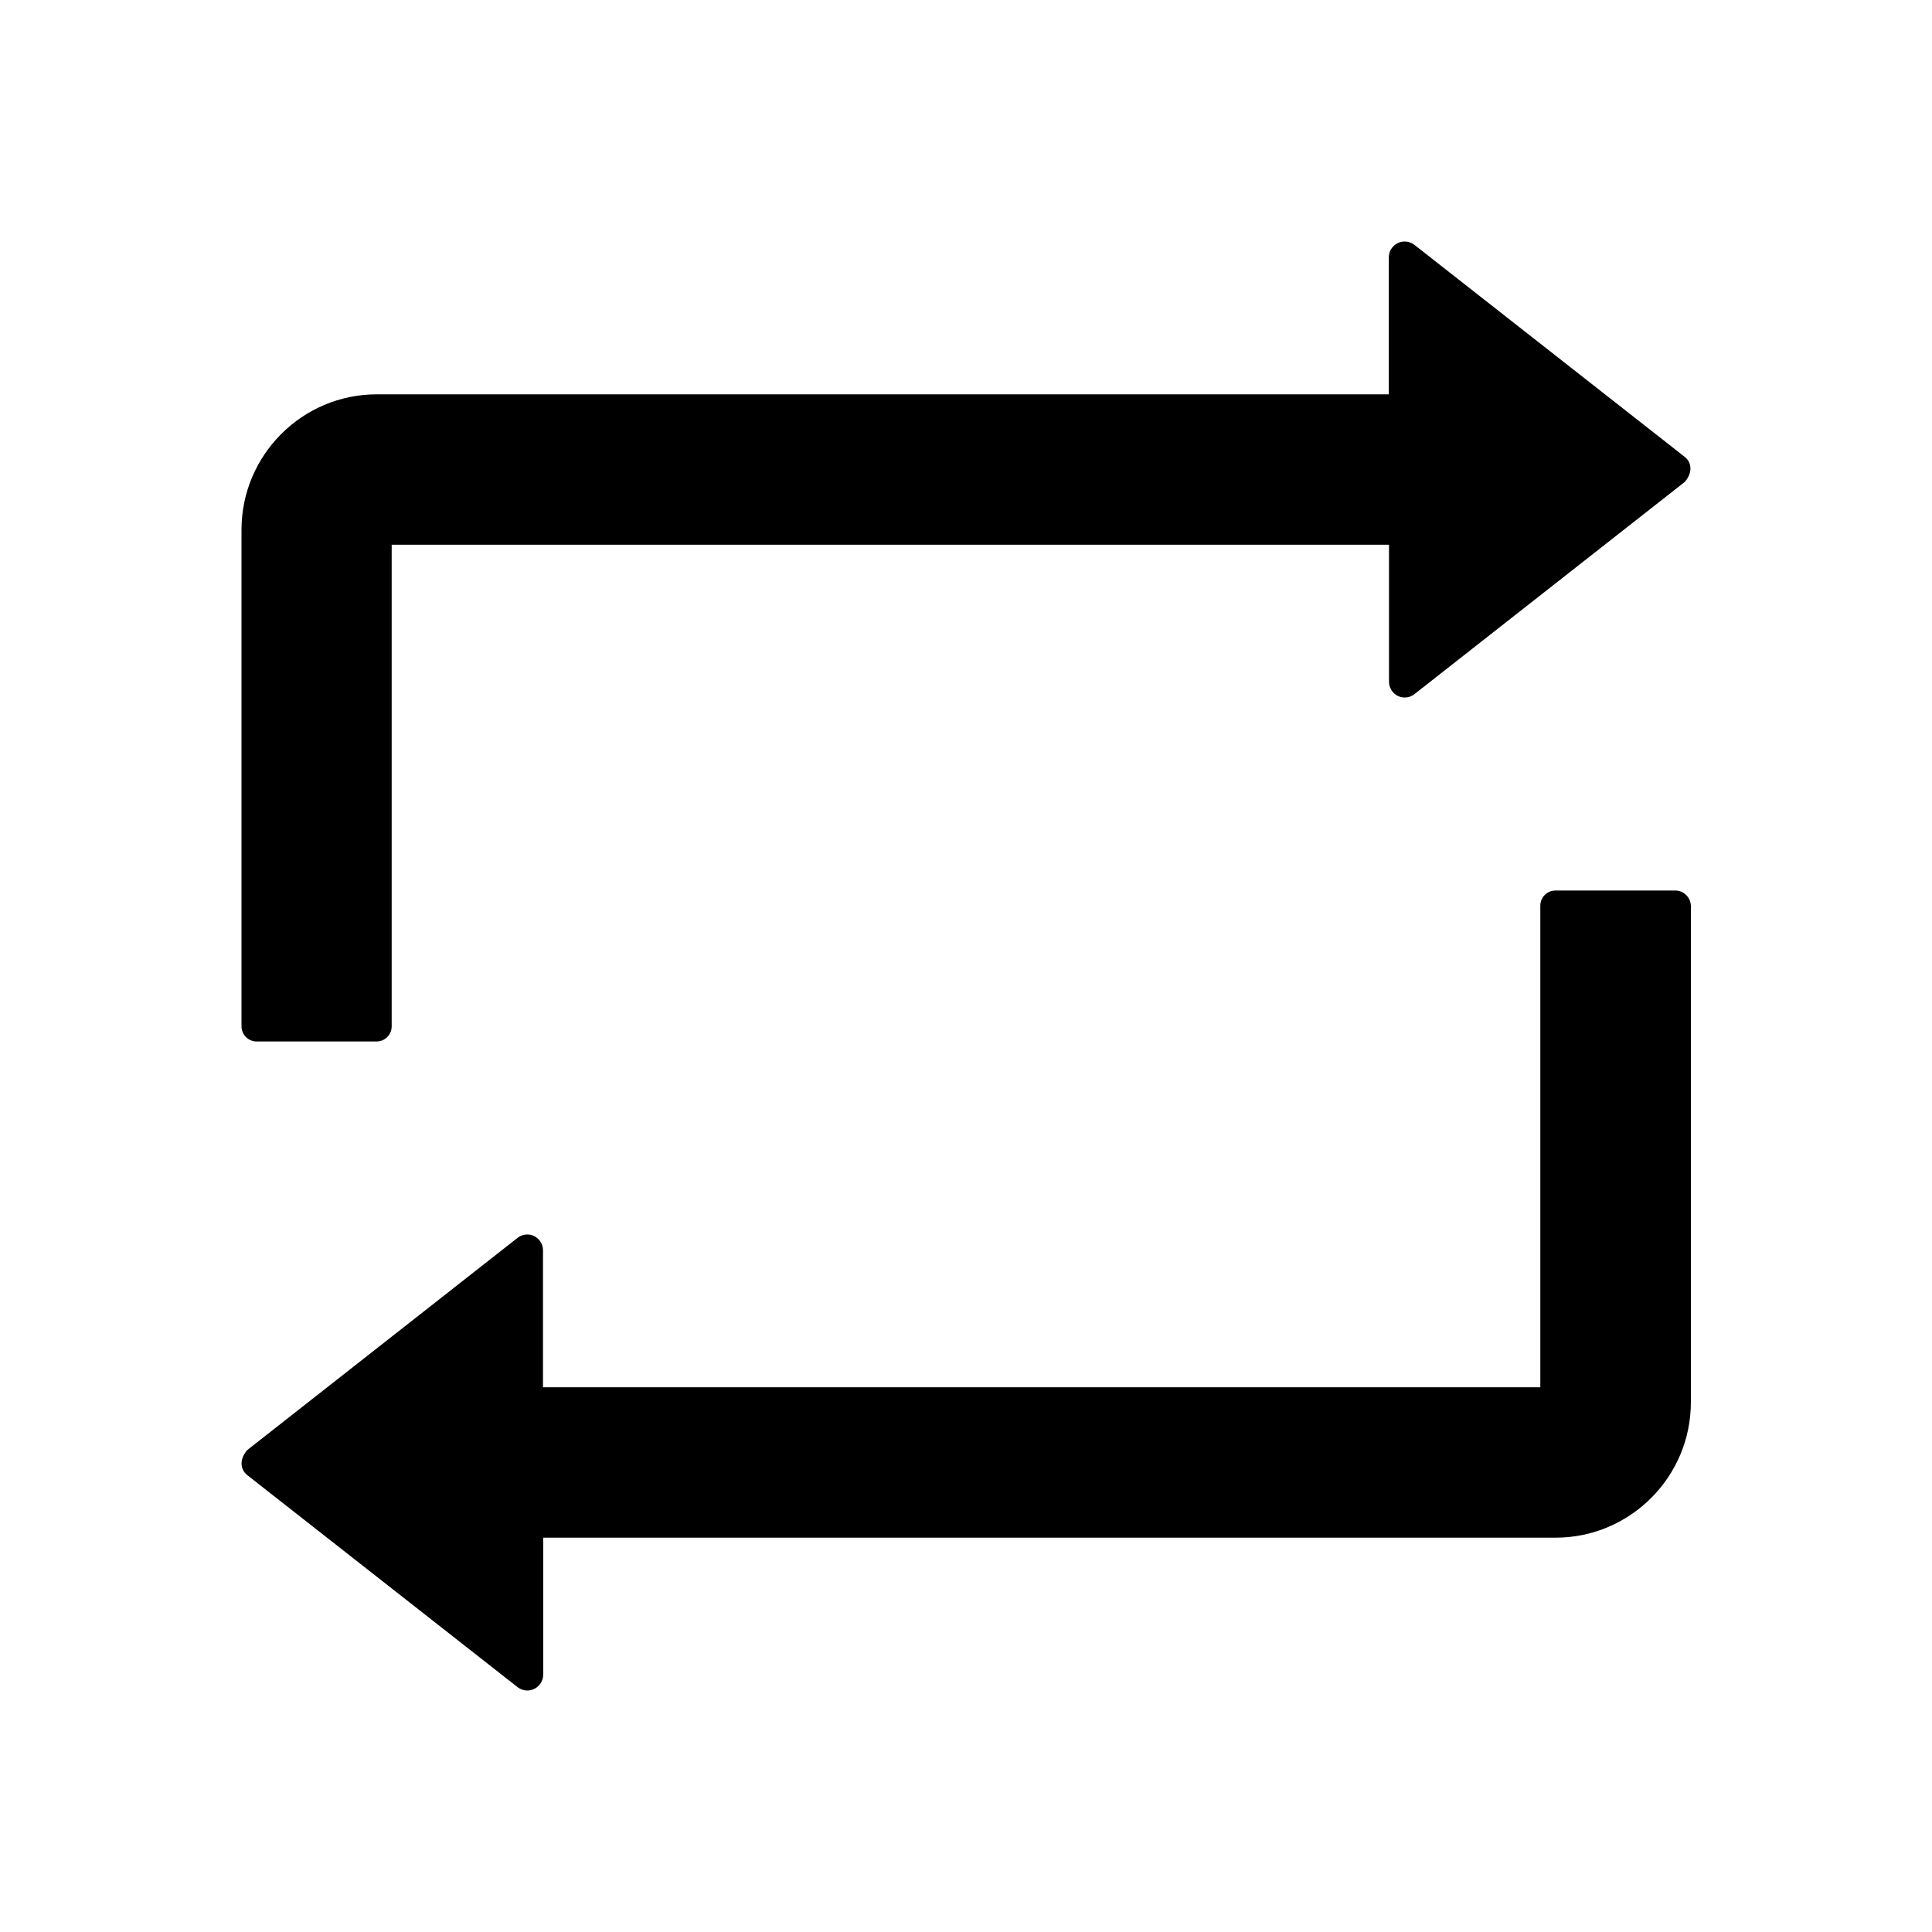
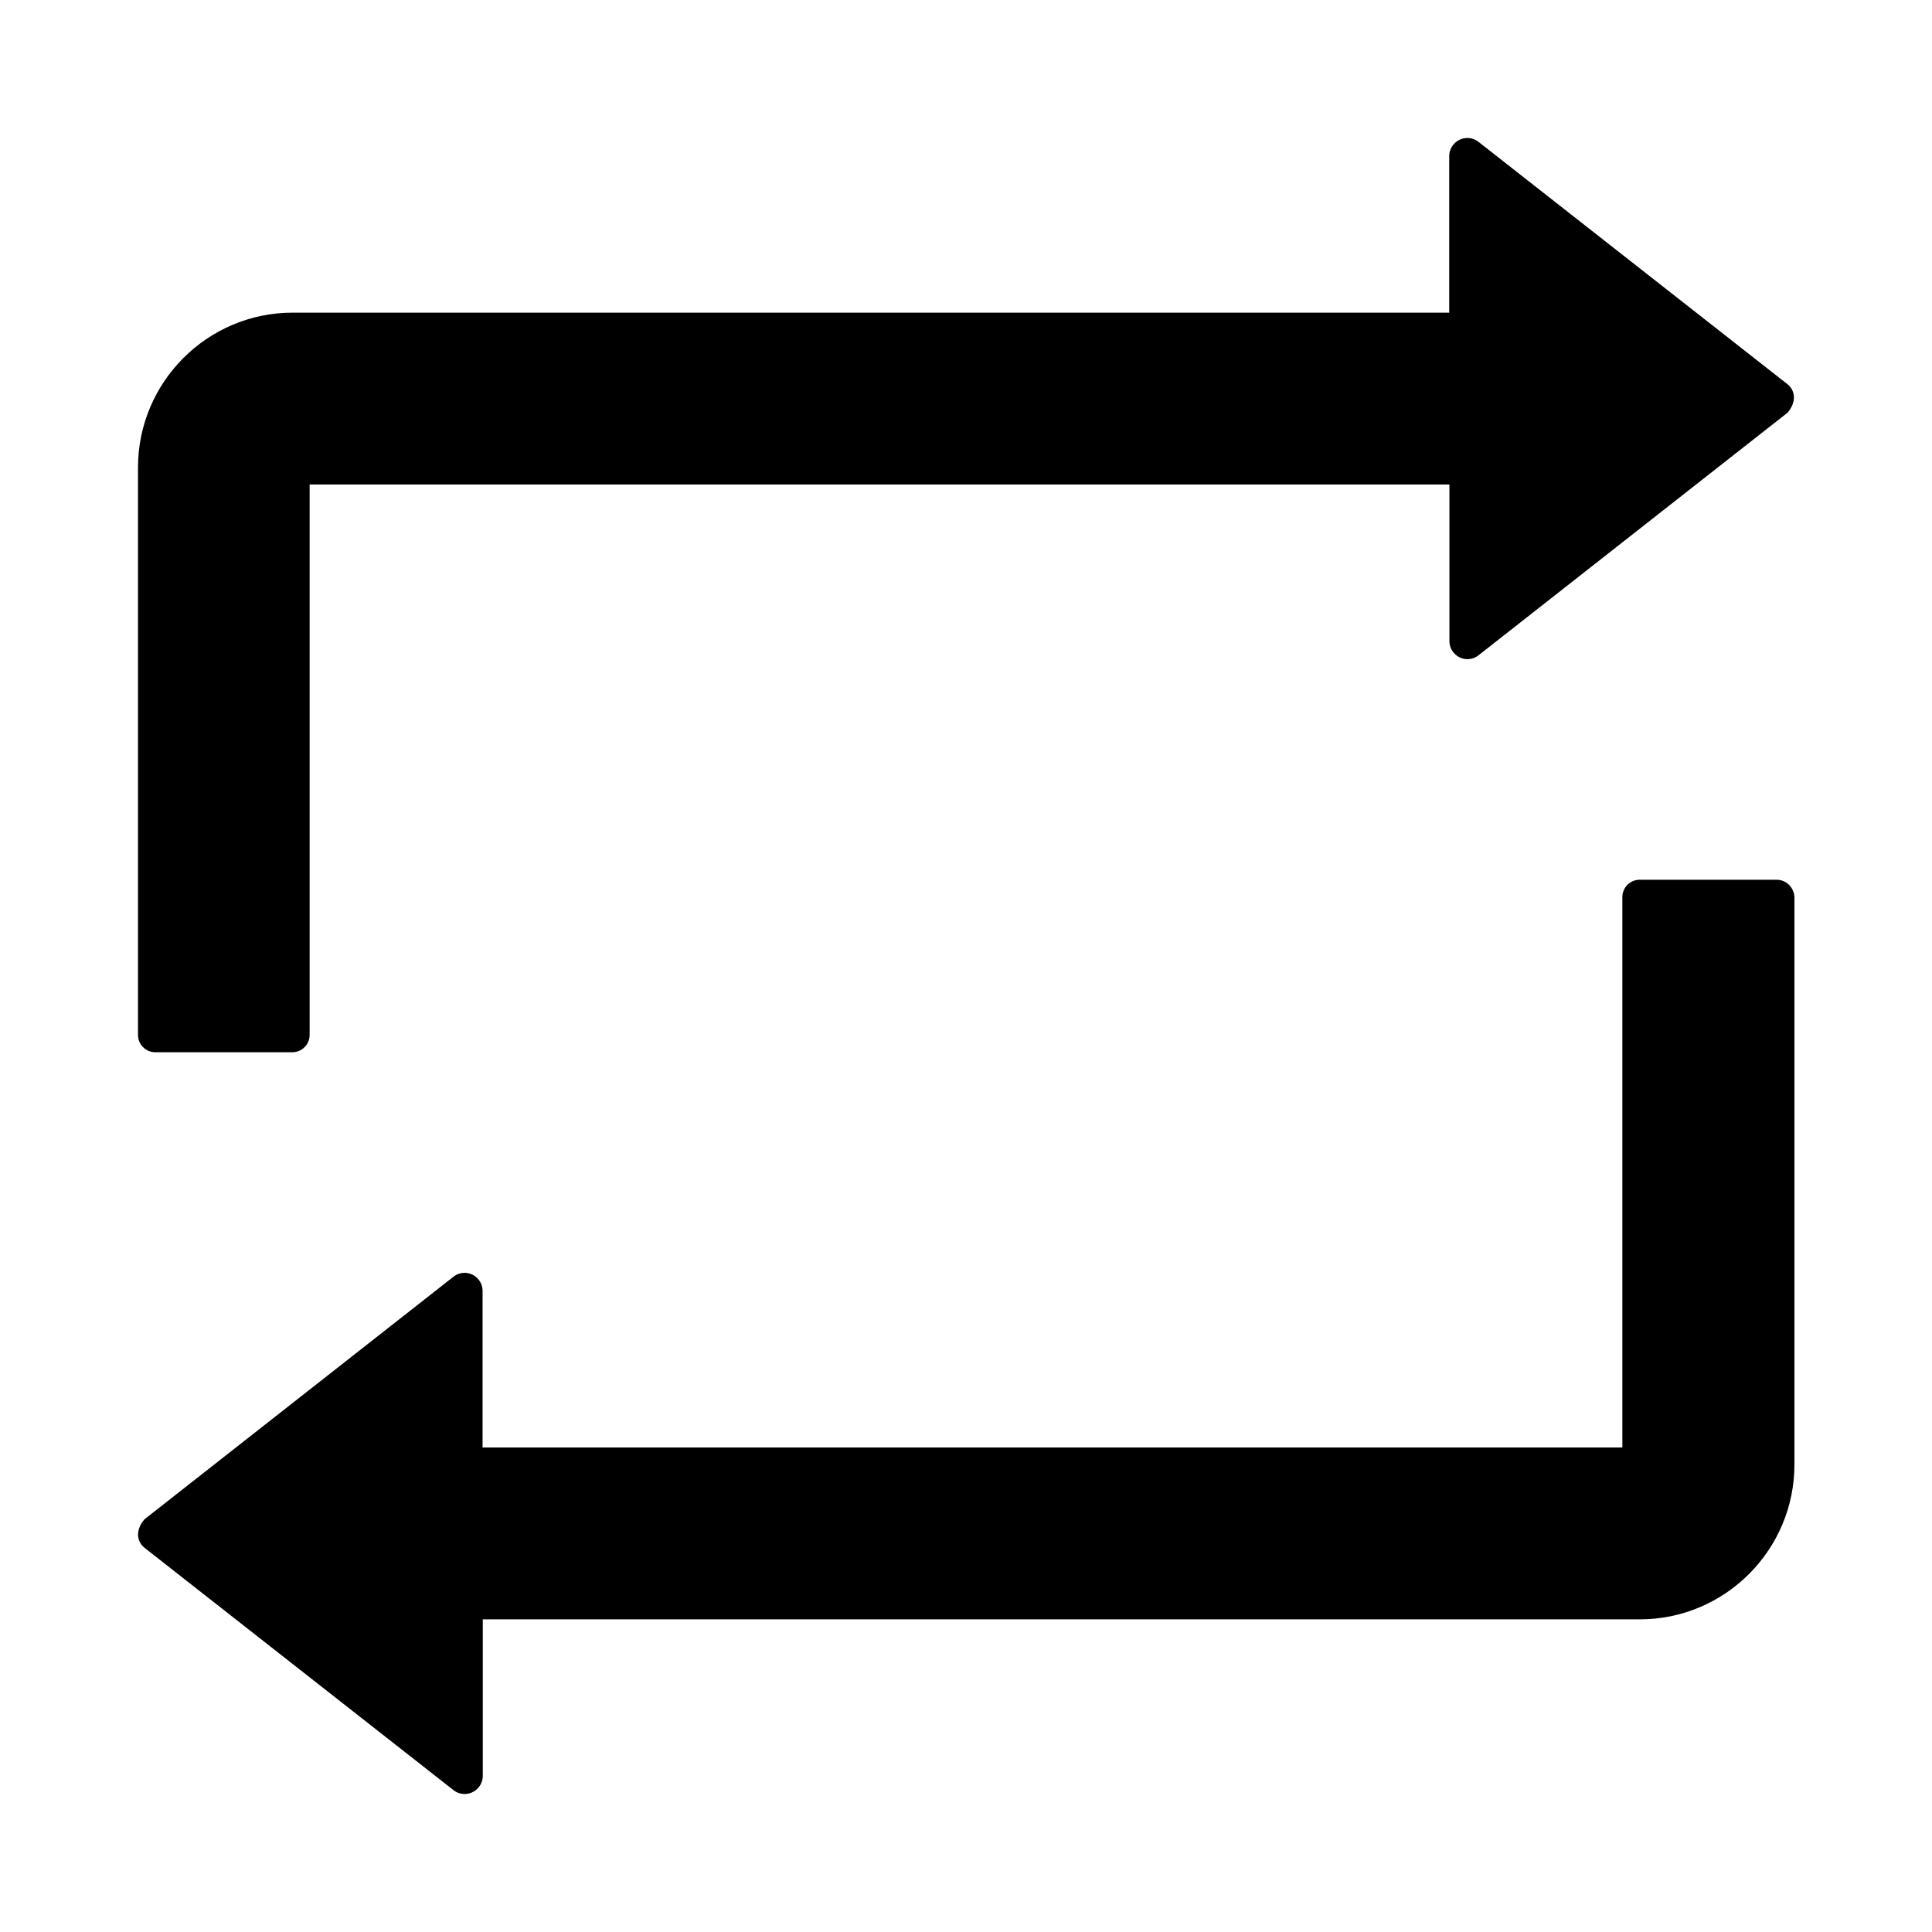
- <svg xmlns="http://www.w3.org/2000/svg" viewBox="0 0 1024 1024" focusable="false">
+ <svg xmlns="http://www.w3.org/2000/svg" viewBox="64 64 896 896" focusable="false">
  <path d="M136 552h63.6c4.4 0 8-3.6 8-8V288.7h528.6v72.6c0 1.9.6 3.7 1.8 5.2a8.3 8.3 0 0011.7 1.4L893 255.4c4.3-5 3.6-10.3 0-13.2L749.7 129.8a8.22 8.22 0 00-5.2-1.8c-4.6 0-8.4 3.8-8.4 8.4V209H199.7c-39.5 0-71.7 32.2-71.7 71.8V544c0 4.4 3.6 8 8 8zm752-80h-63.6c-4.4 0-8 3.6-8 8v255.3H287.8v-72.6c0-1.9-.6-3.7-1.8-5.2a8.3 8.3 0 00-11.7-1.4L131 768.6c-4.3 5-3.6 10.3 0 13.2l143.3 112.4c1.5 1.2 3.3 1.8 5.2 1.8 4.6 0 8.4-3.8 8.4-8.4V815h536.6c39.5 0 71.7-32.2 71.7-71.8V480c-.2-4.4-3.8-8-8.2-8z" />
</svg>
